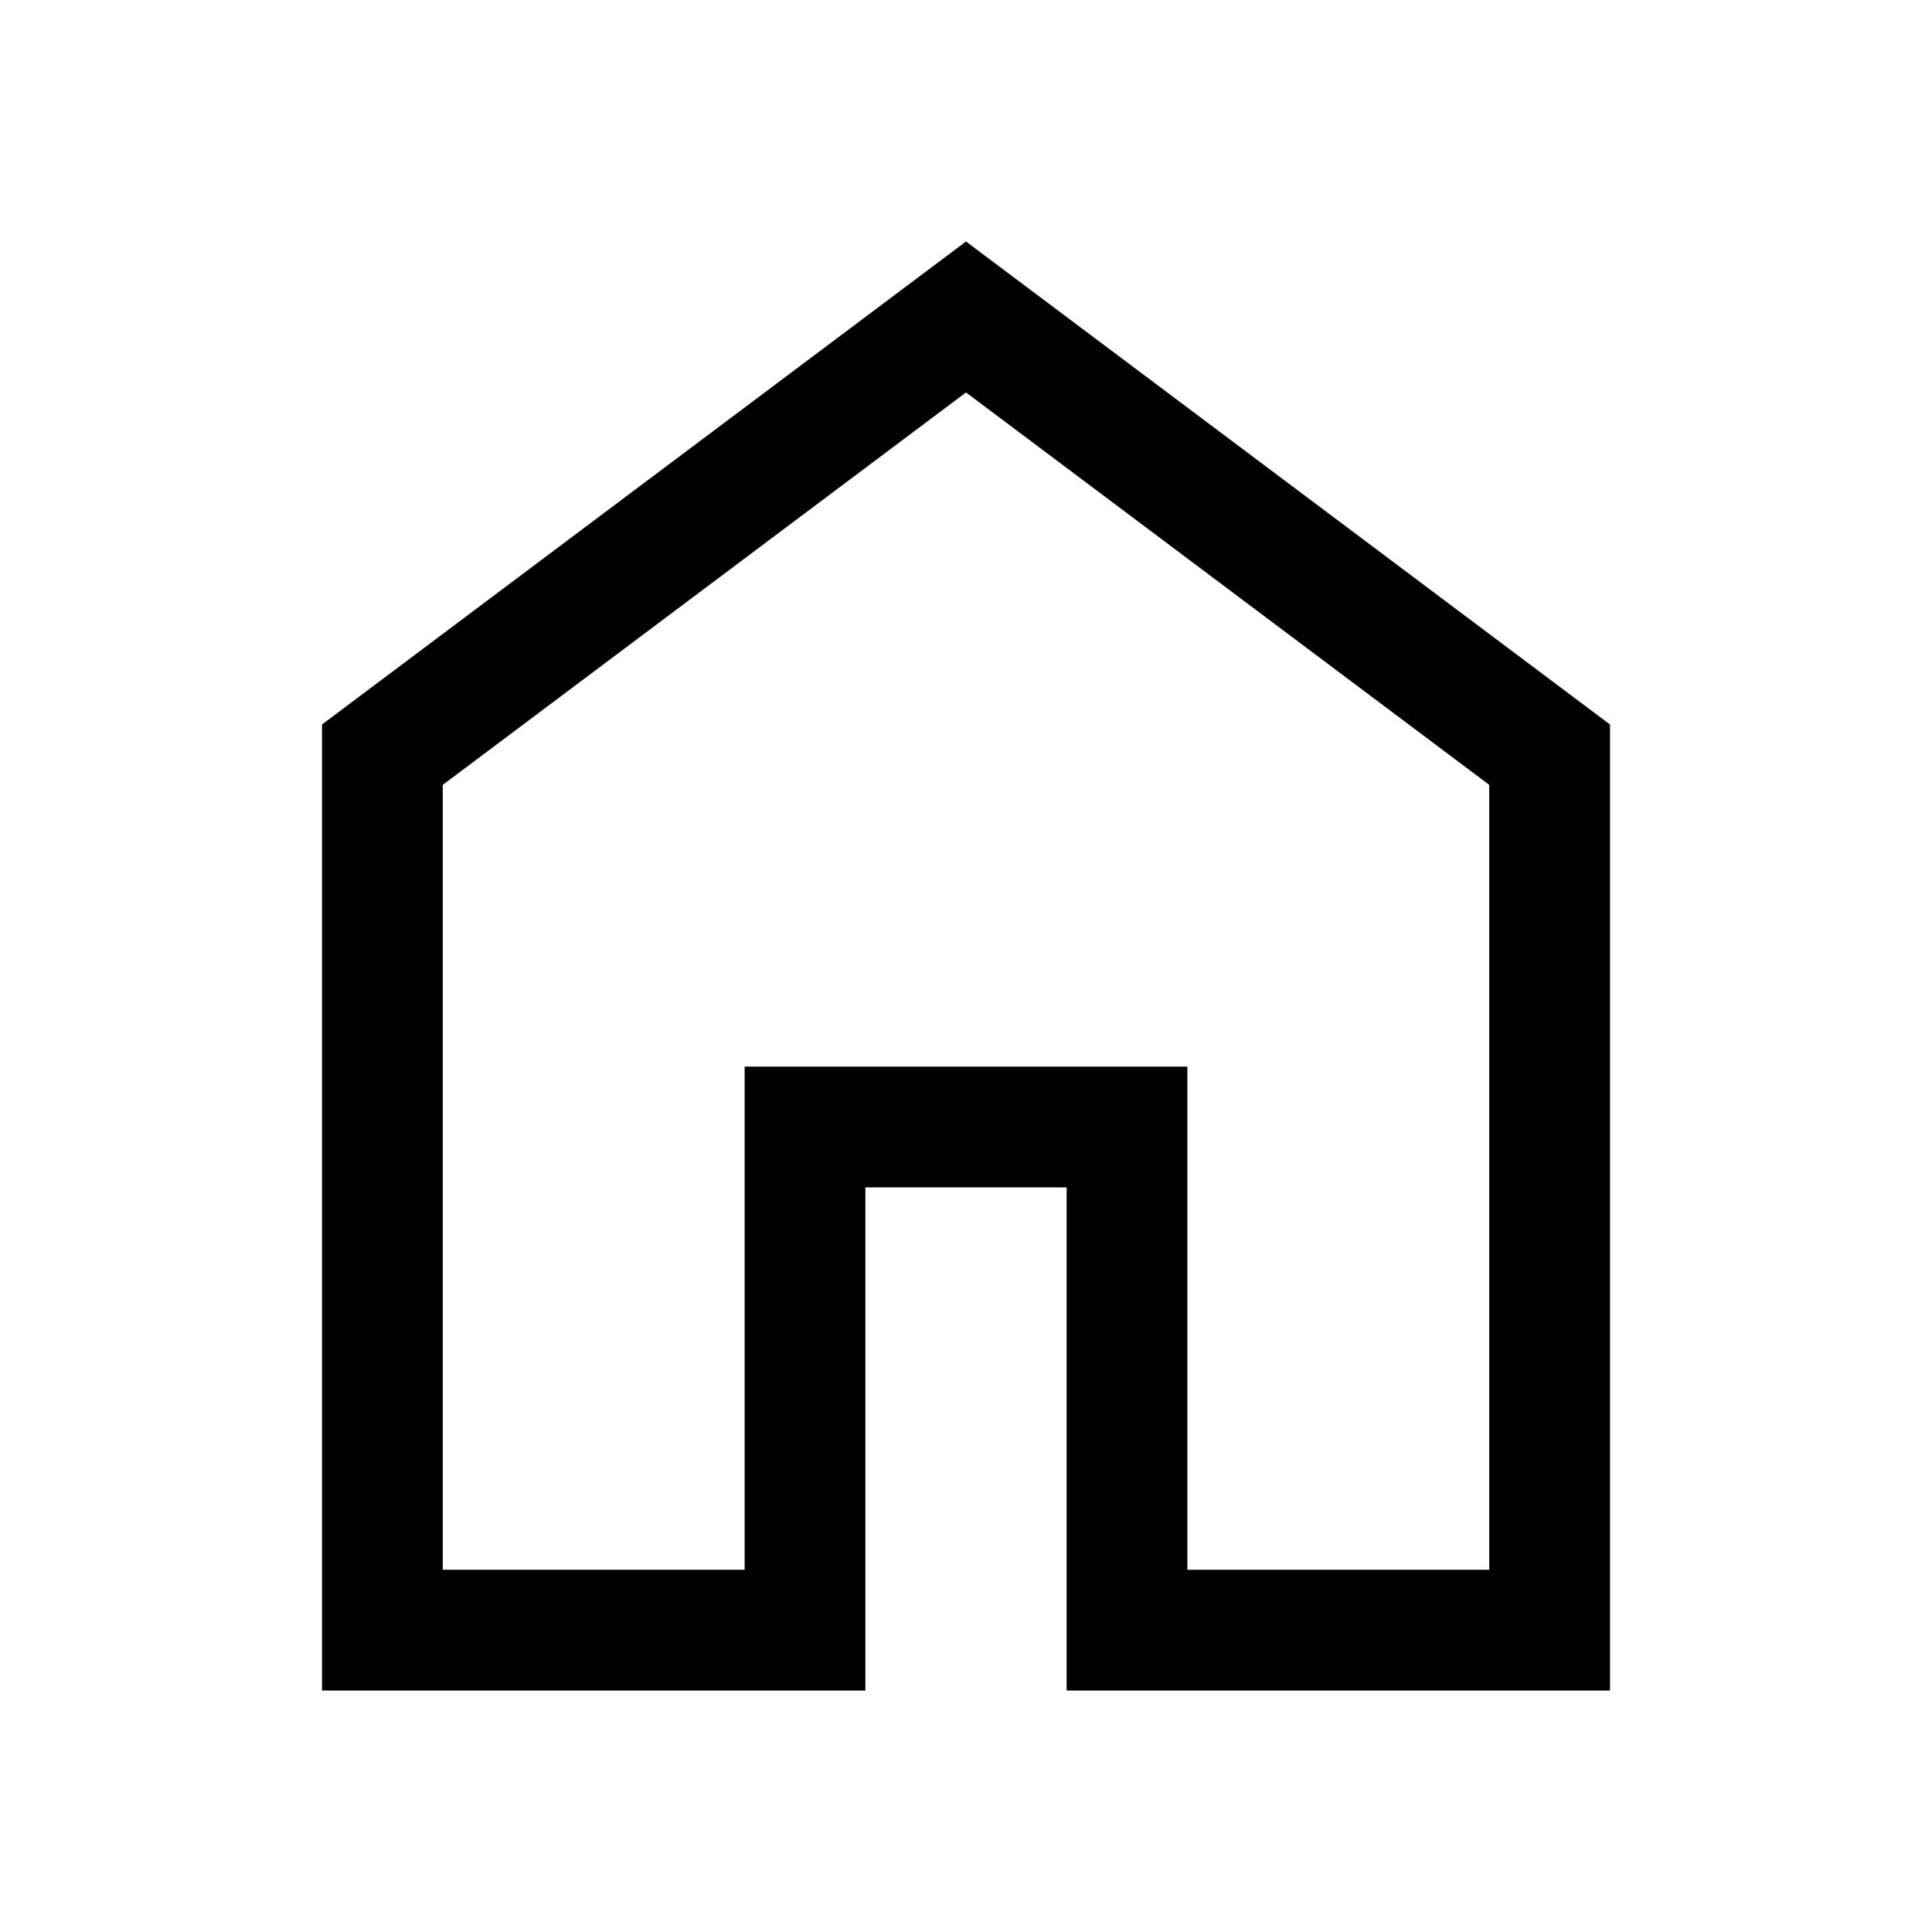
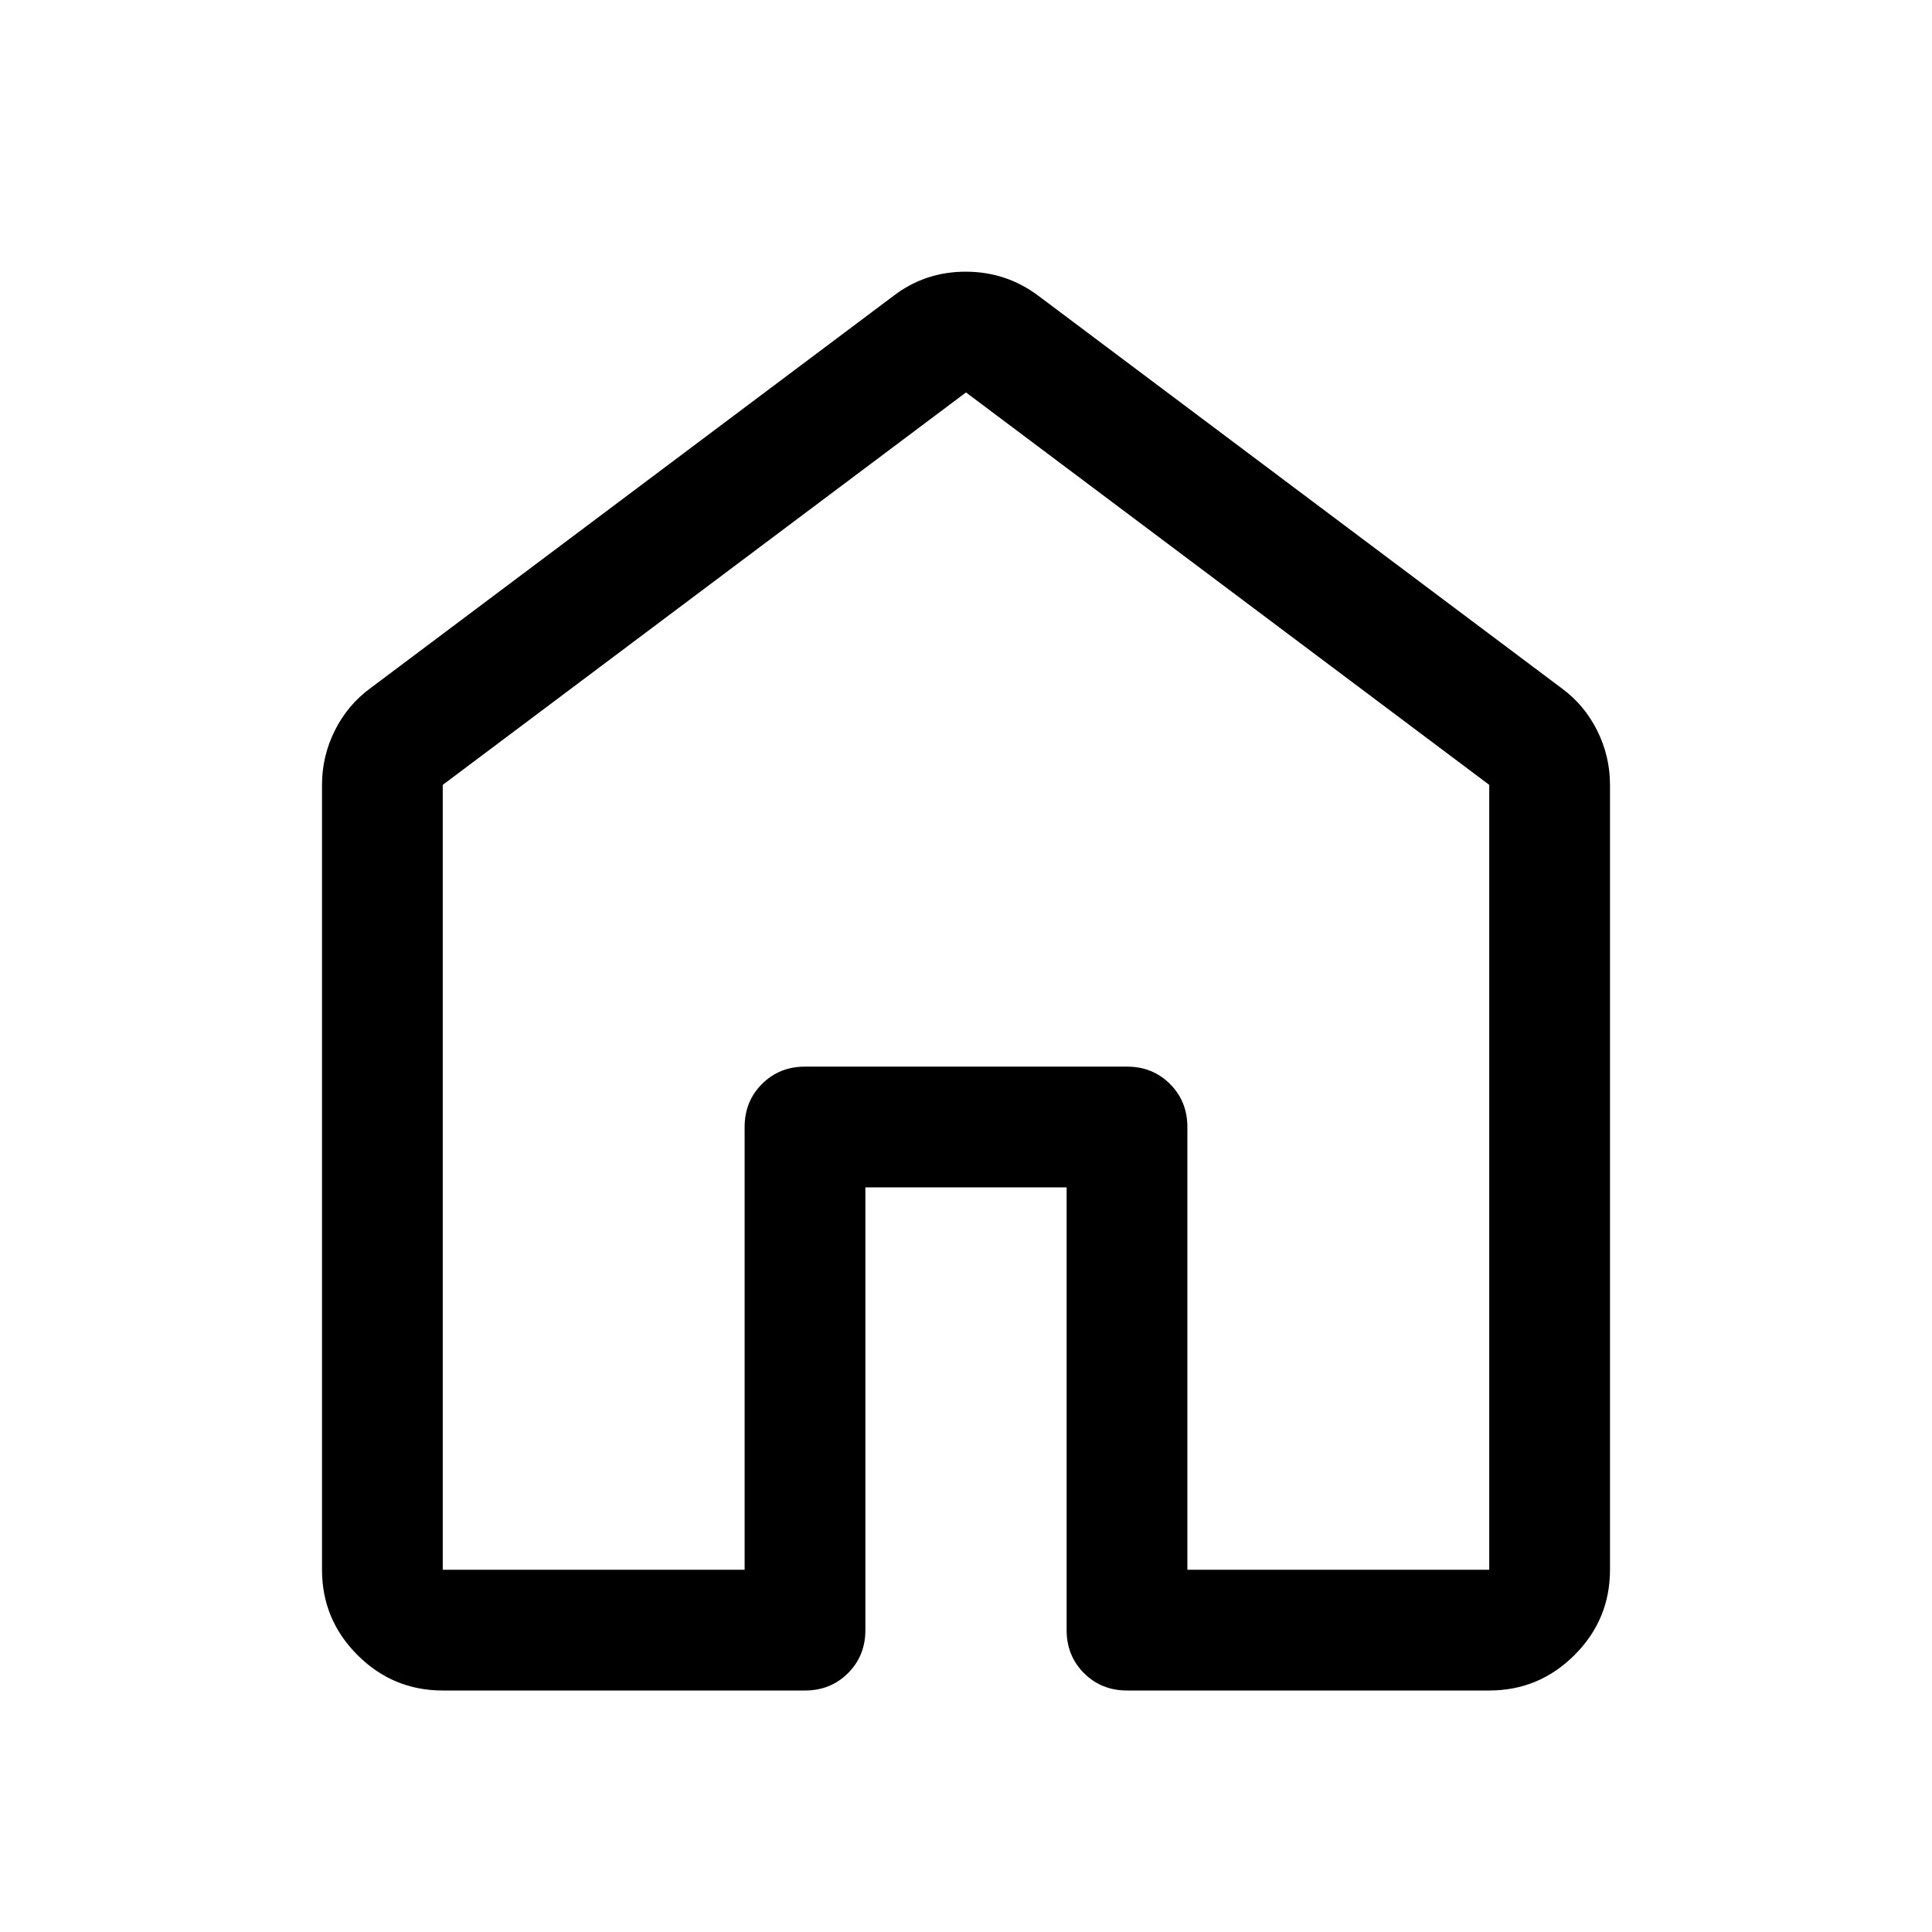
<svg xmlns="http://www.w3.org/2000/svg" height="48" viewBox="0 -960 960 960" width="48">
-   <path d="M220-180h150v-250h220v250h150v-390L480-765 220-570v390Zm-60 60v-480l320-240 320 240v480H530v-250H430v250H160Zm320-353Z" />
+   <path d="M220-180h150v-220q0-12.75 8.625-21.375T400-430h160q12.75 0 21.375 8.625T590-400v220h150v-390L480-765 220-570v390Zm-60 0v-390q0-14.25 6.375-27T184-618l260-195q15.68-12 35.84-12Q500-825 516-813l260 195q11.25 8.25 17.625 21T800-570v390q0 24.75-17.625 42.375T740-120H560q-12.75 0-21.375-8.625T530-150v-220H430v220q0 12.75-8.625 21.375T400-120H220q-24.75 0-42.375-17.625T160-180Zm320-293Z" />
</svg>
